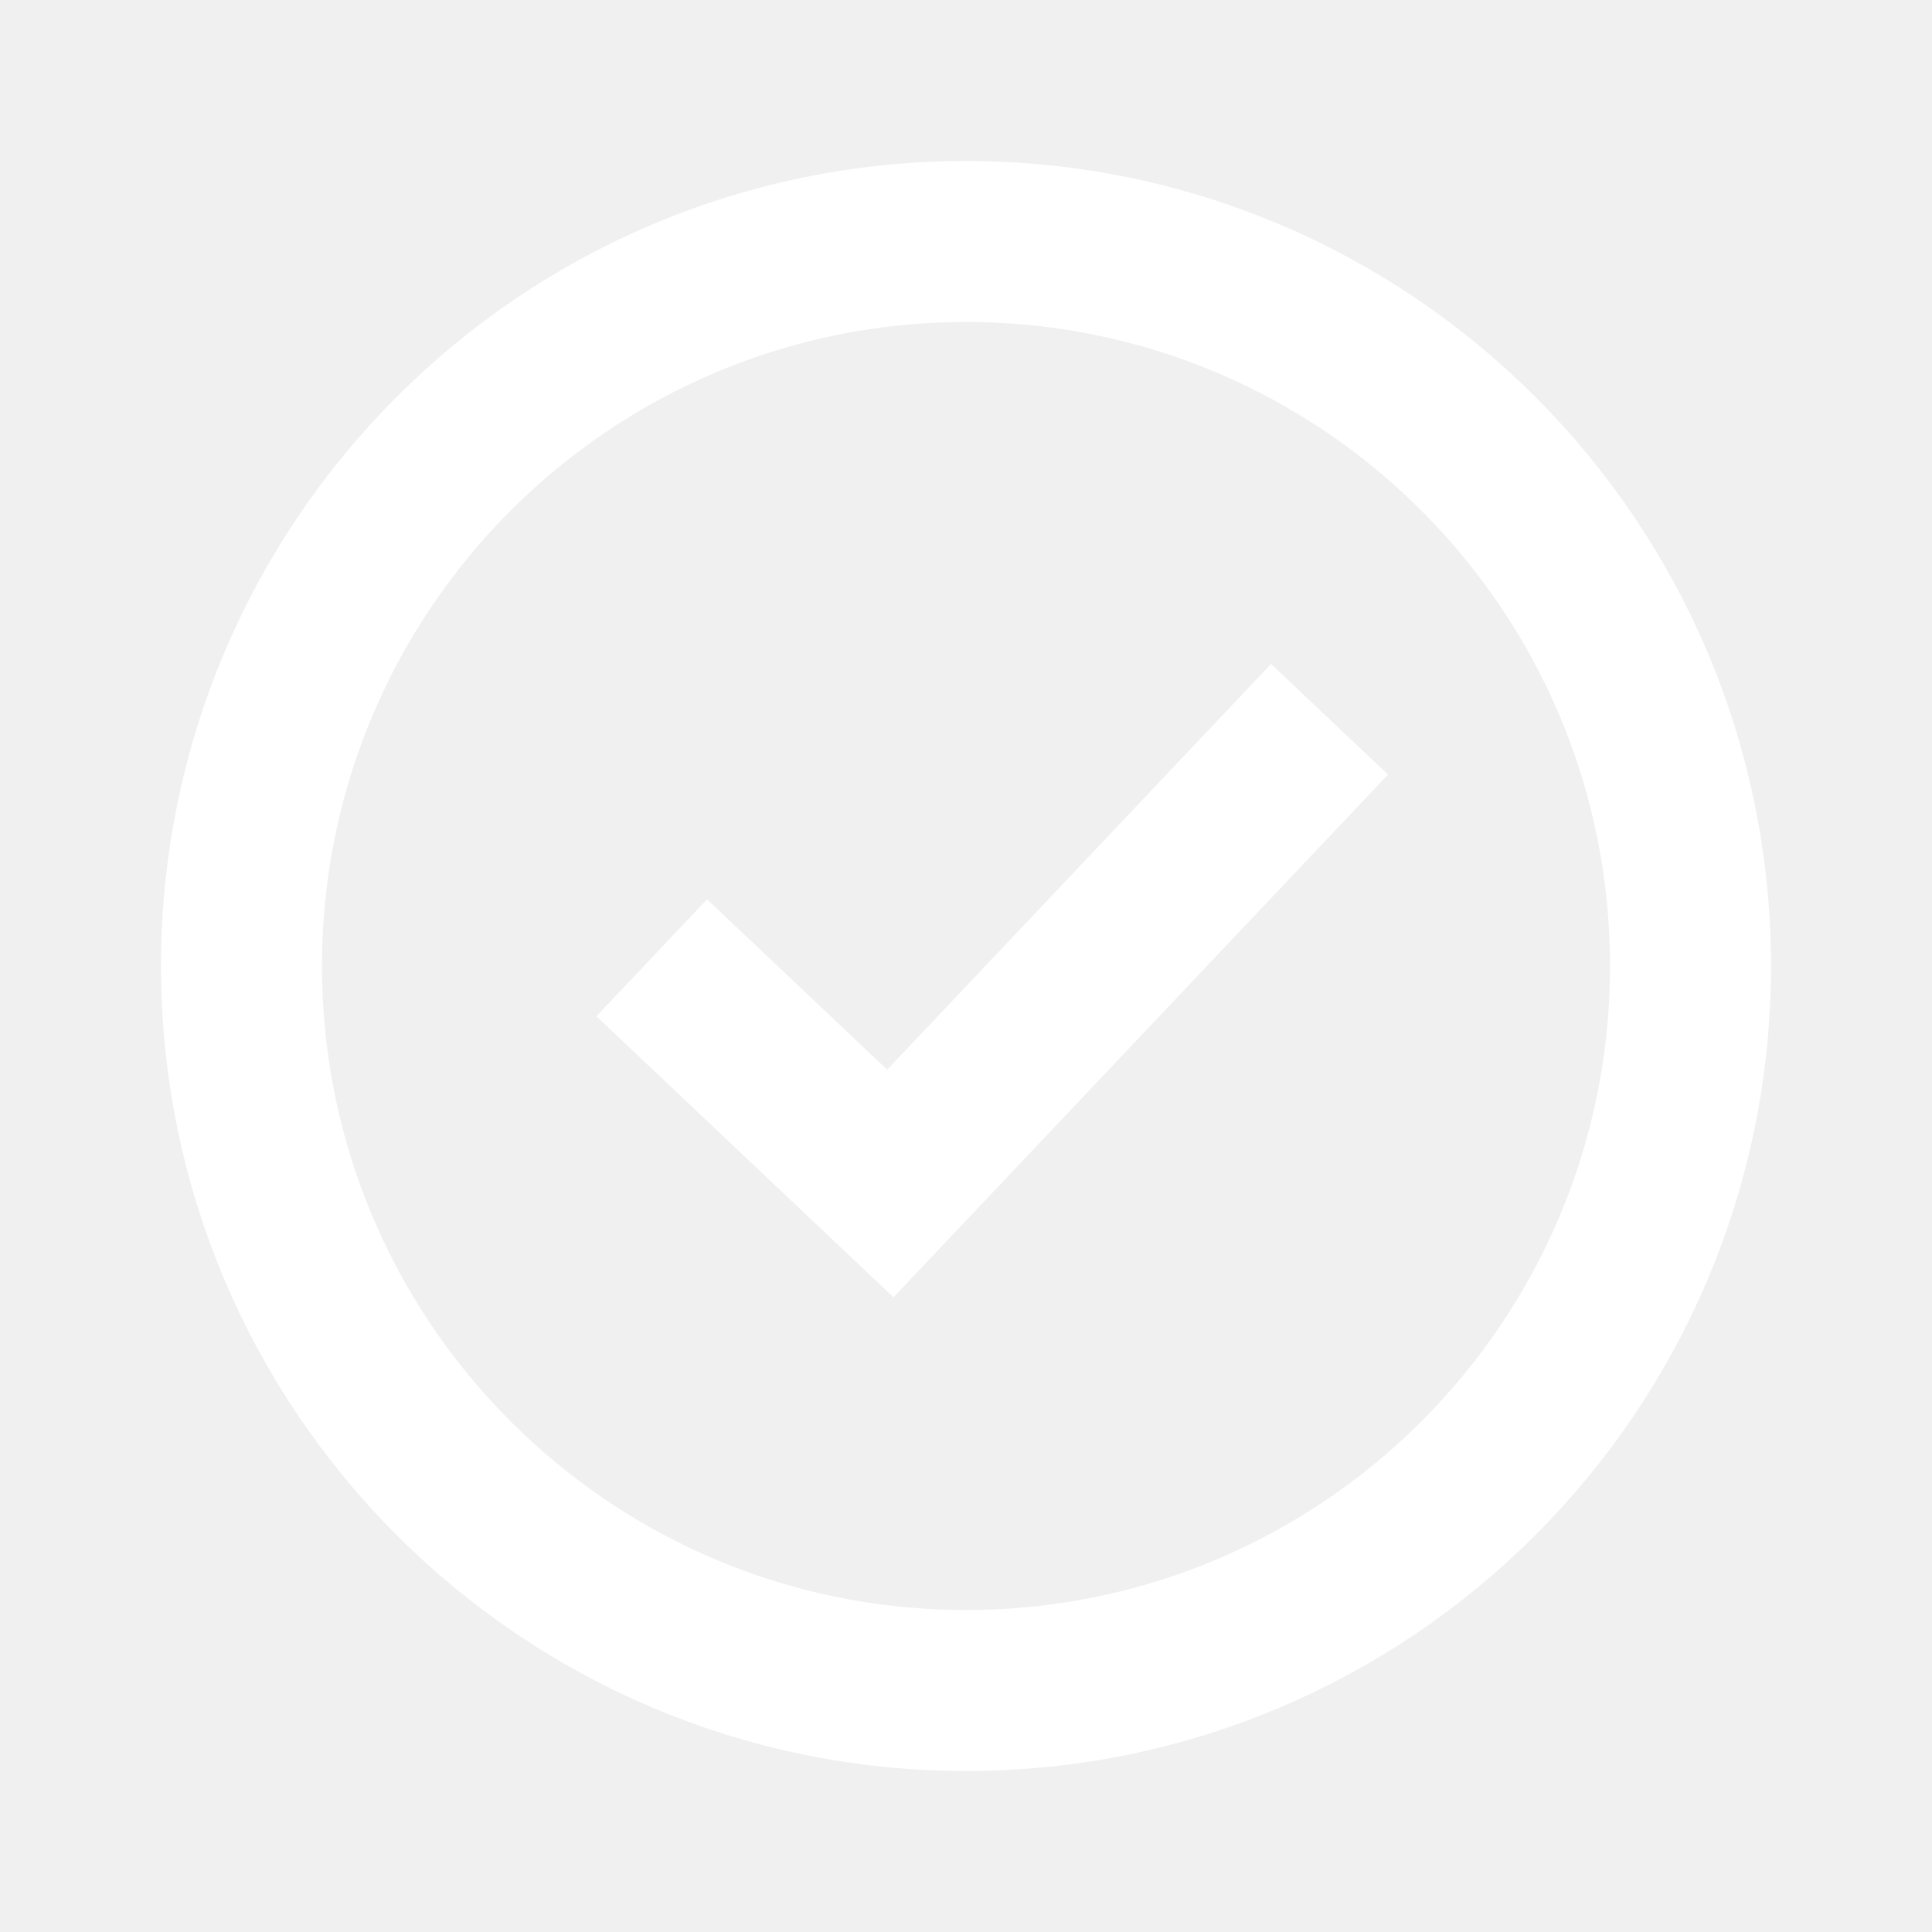
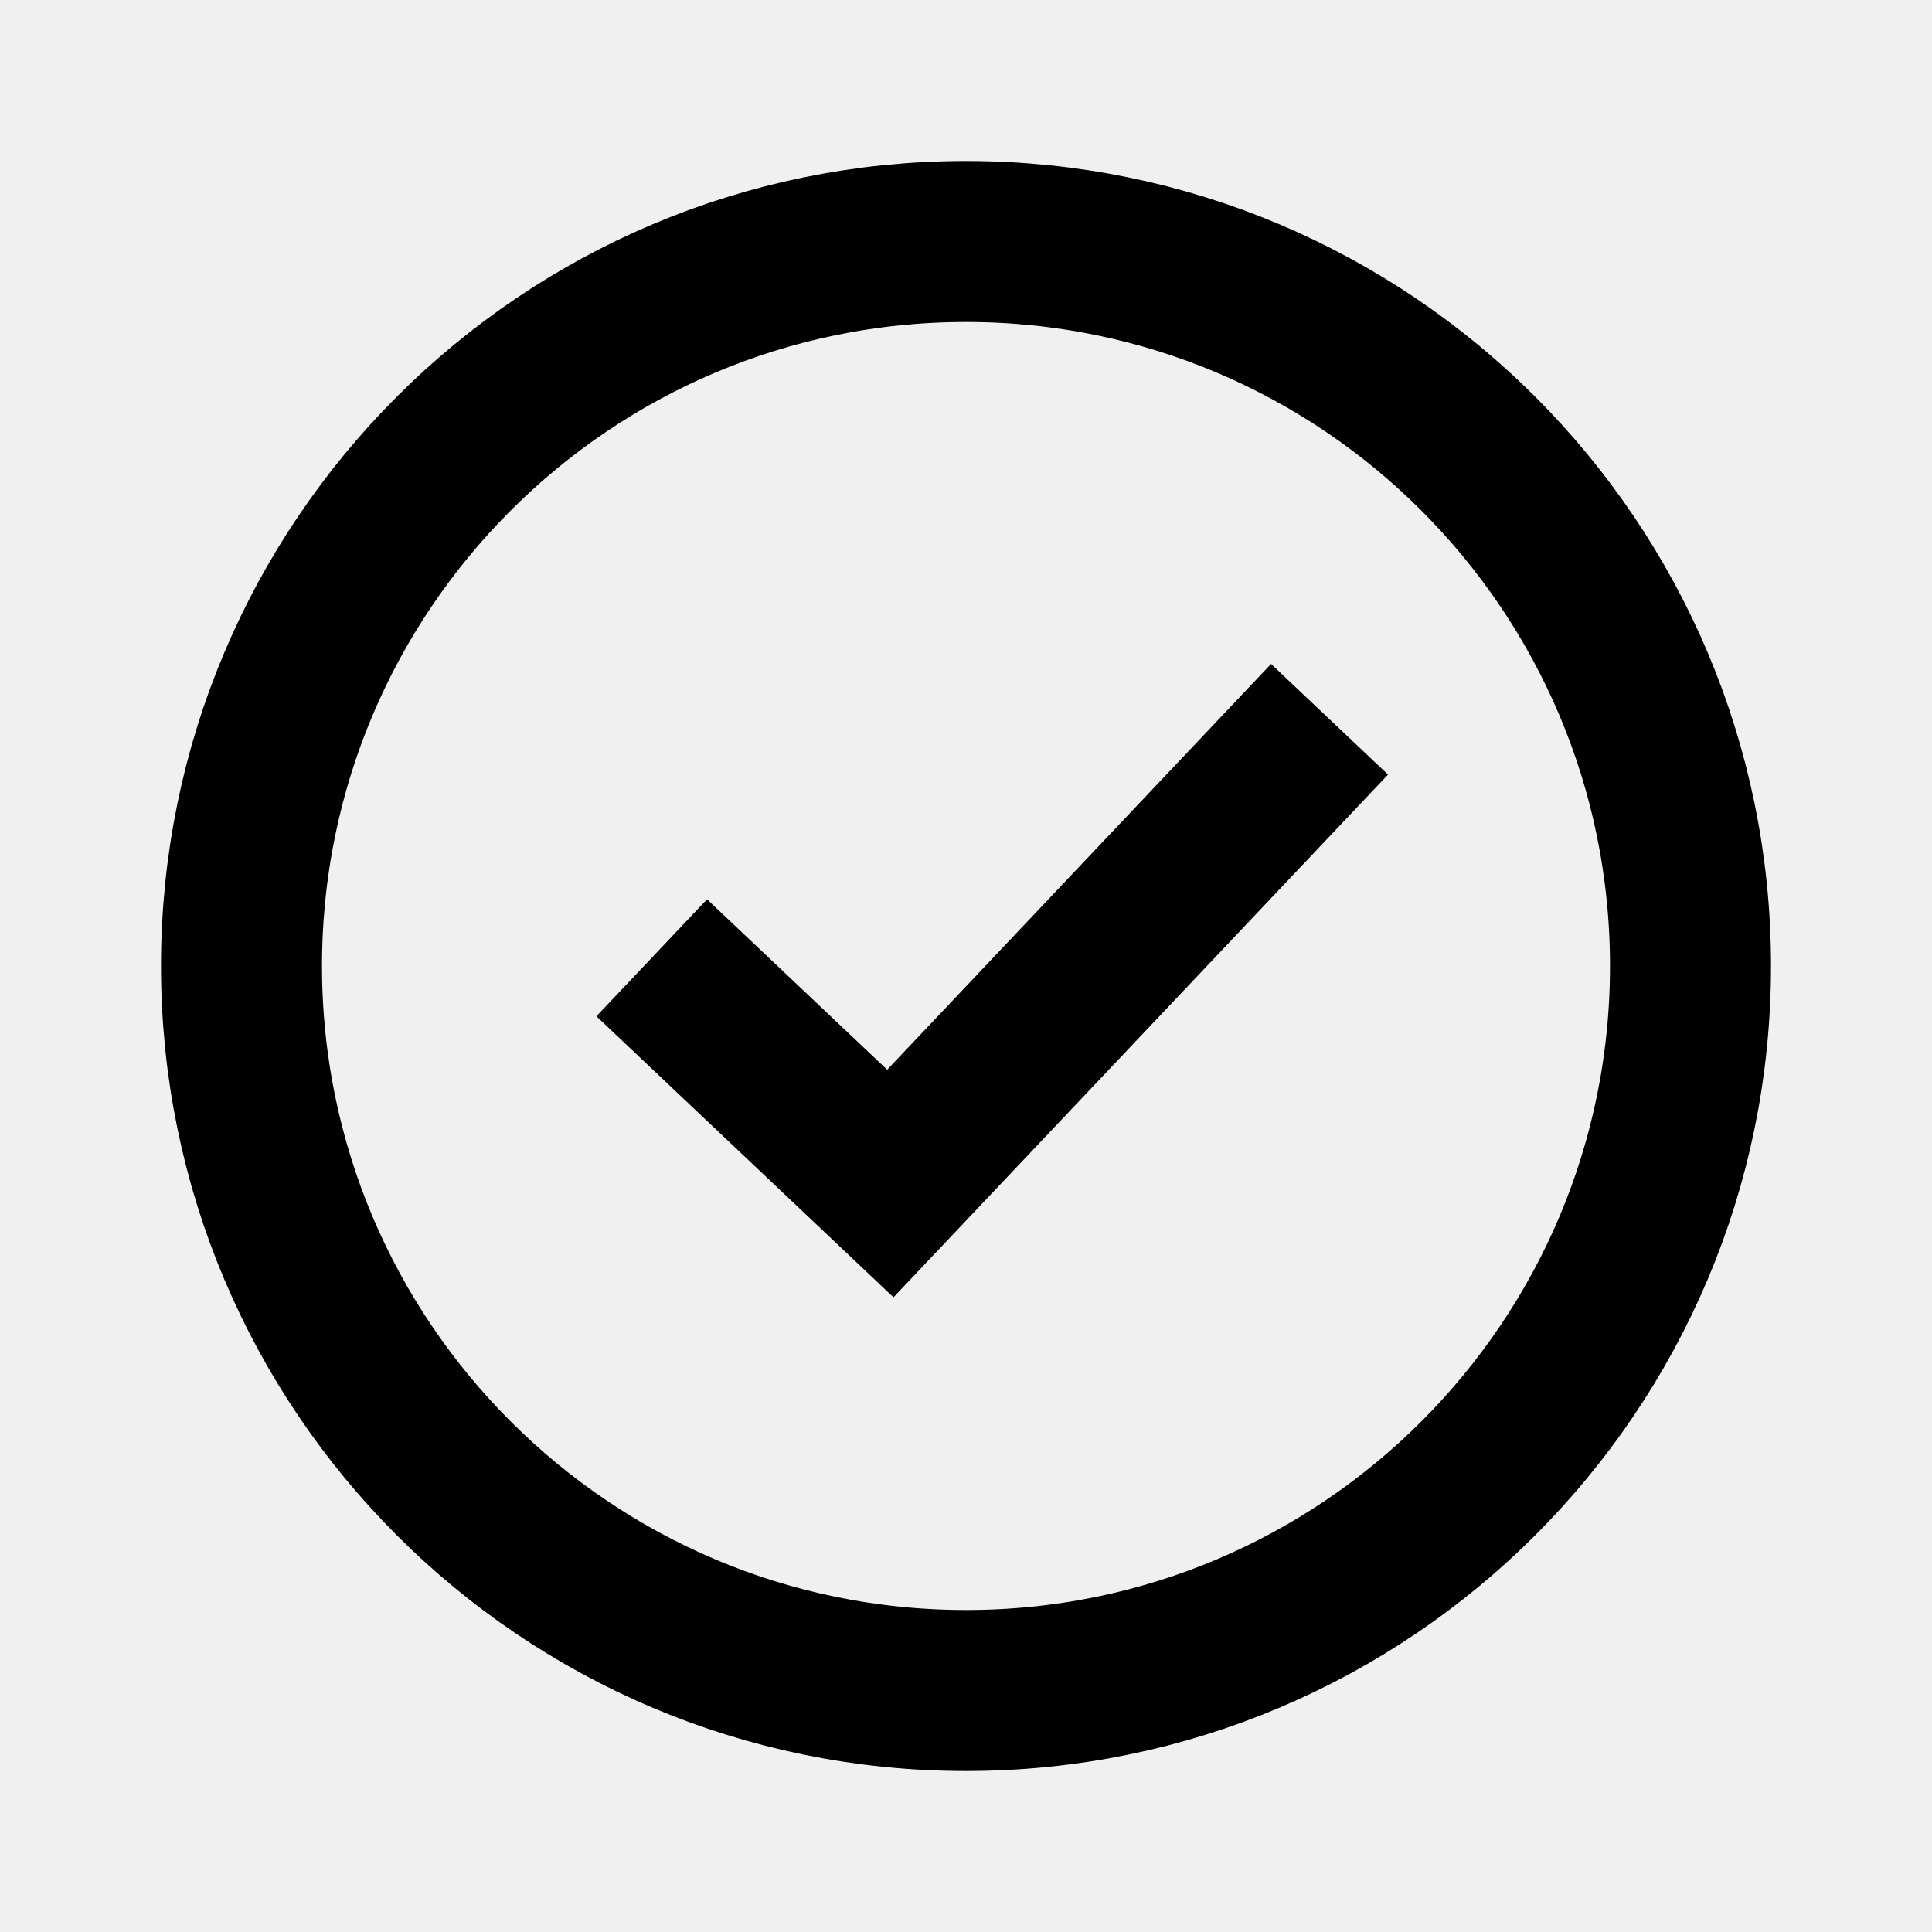
<svg xmlns="http://www.w3.org/2000/svg" viewBox="0 0 24 24" fill="none">
  <g id="SVGRepo_bgCarrier" stroke-width="0" />
  <g id="SVGRepo_tracerCarrier" stroke-linecap="round" stroke-linejoin="round" />
  <g id="SVGRepo_iconCarrier">
-     <path d="M16.516 8.935L11.06 14.702L8.096 11.898" stroke="#ffffff" stroke-width="2" />
-     <path d="M12 21C16.971 21 21 16.971 21 12C21 7.029 16.971 3 12 3C7.029 3 3 7.029 3 12C3 16.971 7.029 21 12 21Z" stroke="#ffffff" stroke-width="2" />
+     <path d="M16.516 8.935L11.06 14.702L8.096 11.898" stroke="currentColor" stroke-width="2" />
+     <path d="M12 21C16.971 21 21 16.971 21 12C21 7.029 16.971 3 12 3C7.029 3 3 7.029 3 12C3 16.971 7.029 21 12 21Z" stroke="currentColor" stroke-width="2" />
  </g>
</svg>
